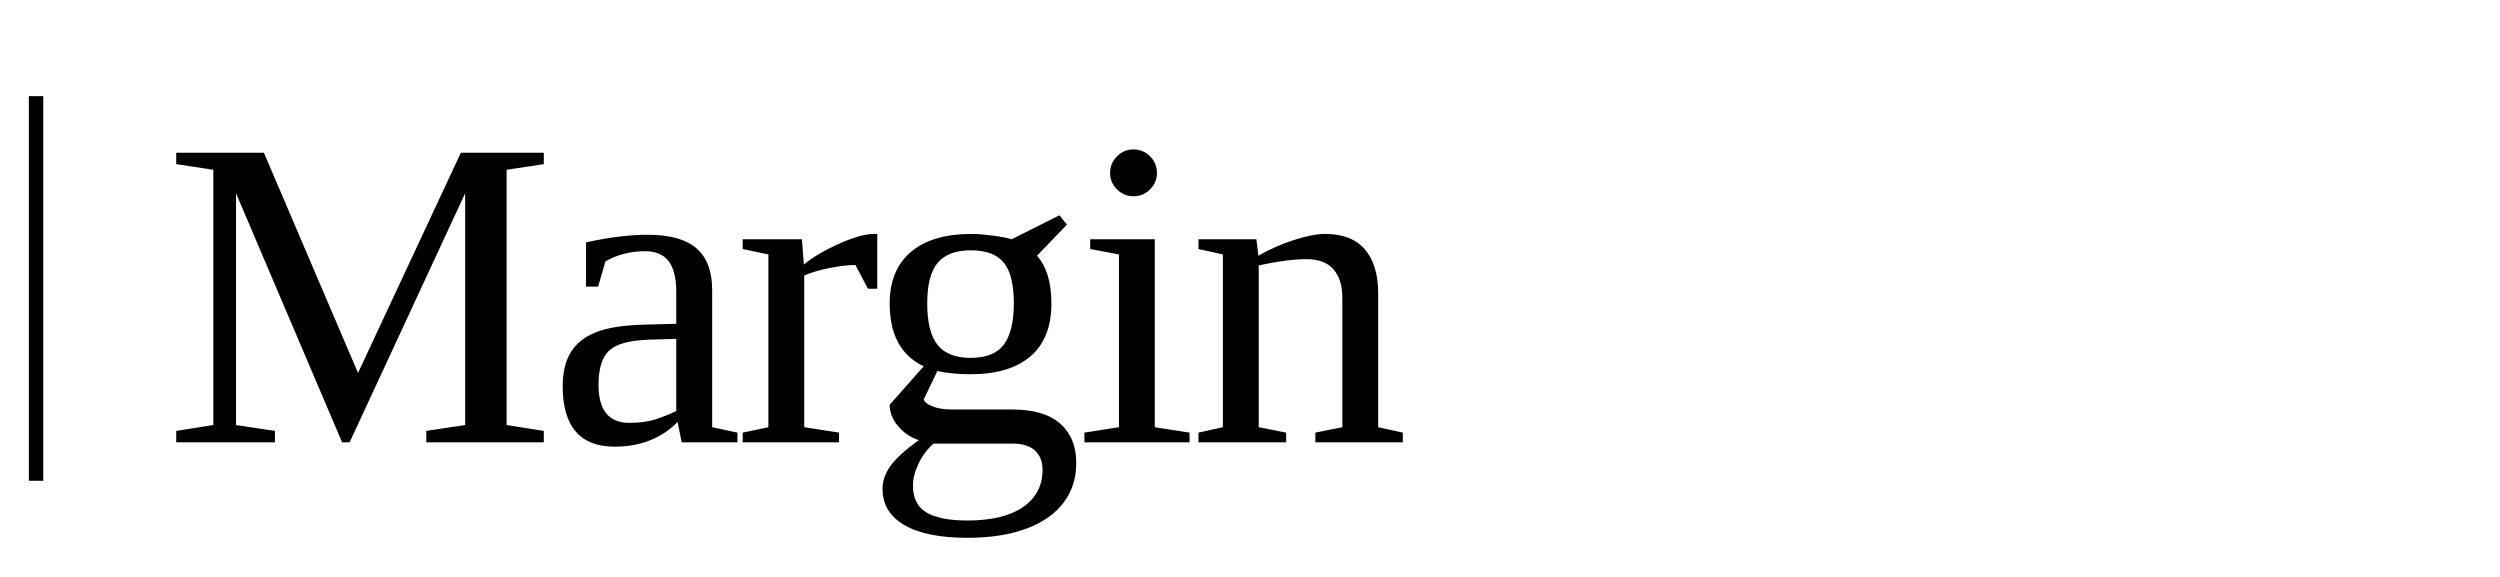
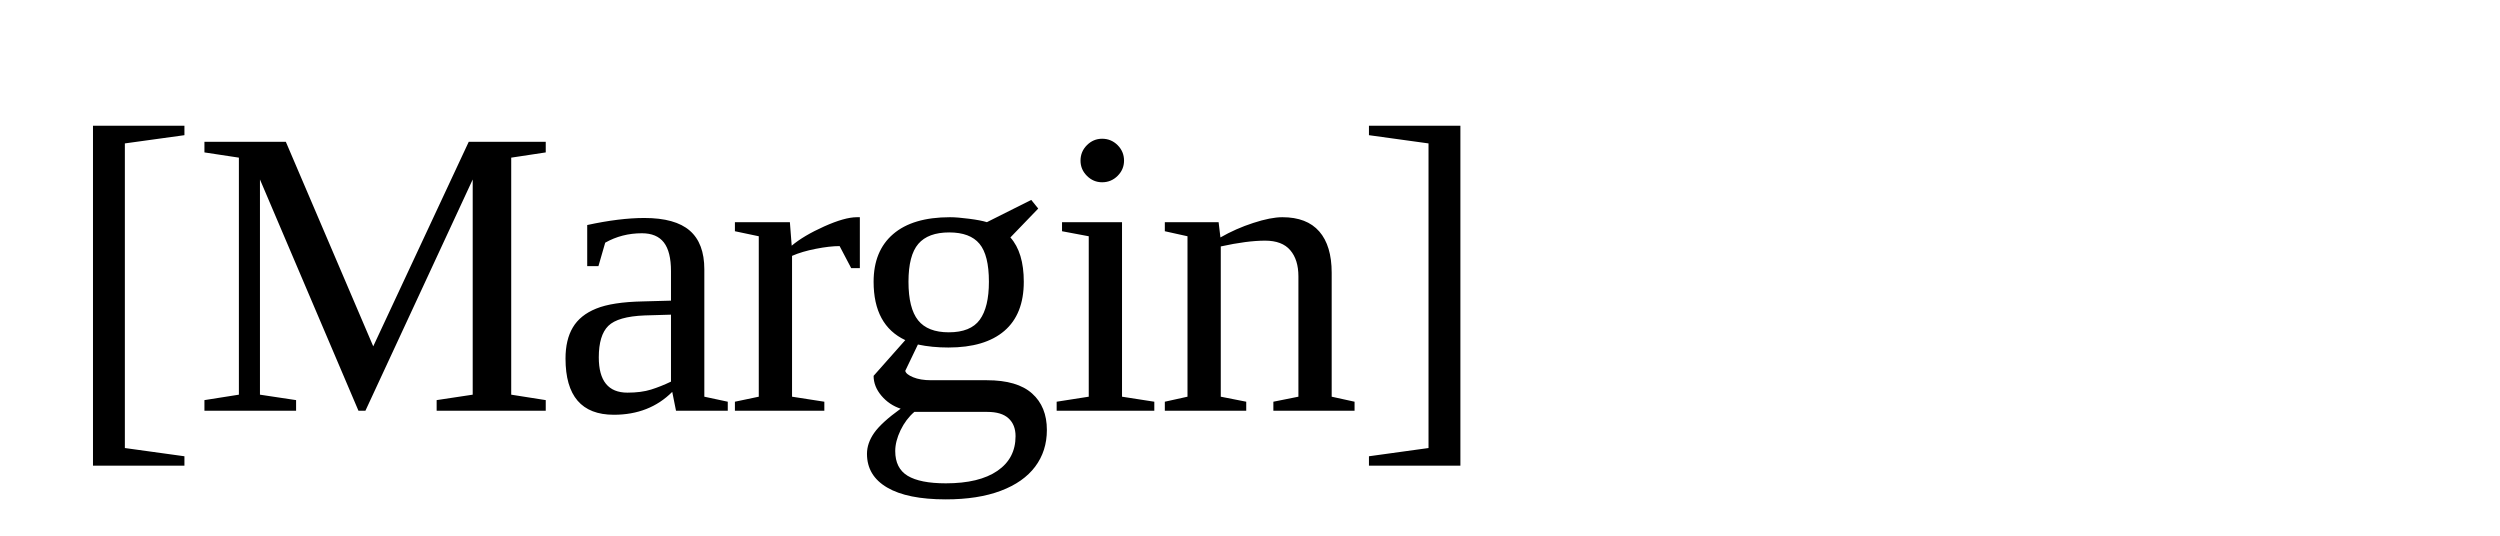
- <svg xmlns="http://www.w3.org/2000/svg" viewBox="0 0 520 120" role="img" aria-label="Margin" preserveAspectRatio="xMinYMid meet">
-   <rect x="6" y="20" width="3" height="80" fill="currentColor" />
-   <text x="34" y="92" font-family="'Fraunces', 'Cormorant Garamond', Georgia, 'Times New Roman', serif" font-weight="500" font-size="92" letter-spacing="-2" fill="currentColor">Margin</text>
+ <svg xmlns="http://www.w3.org/2000/svg" viewBox="0 0 560 120" role="img" aria-label="Margin" preserveAspectRatio="xMinYMid meet">
+   <text x="14" y="92" font-family="'Fraunces', 'Cormorant Garamond', Georgia, 'Times New Roman', serif" font-weight="500" font-size="92" letter-spacing="-1.5" fill="currentColor">[Margin]</text>
</svg>
